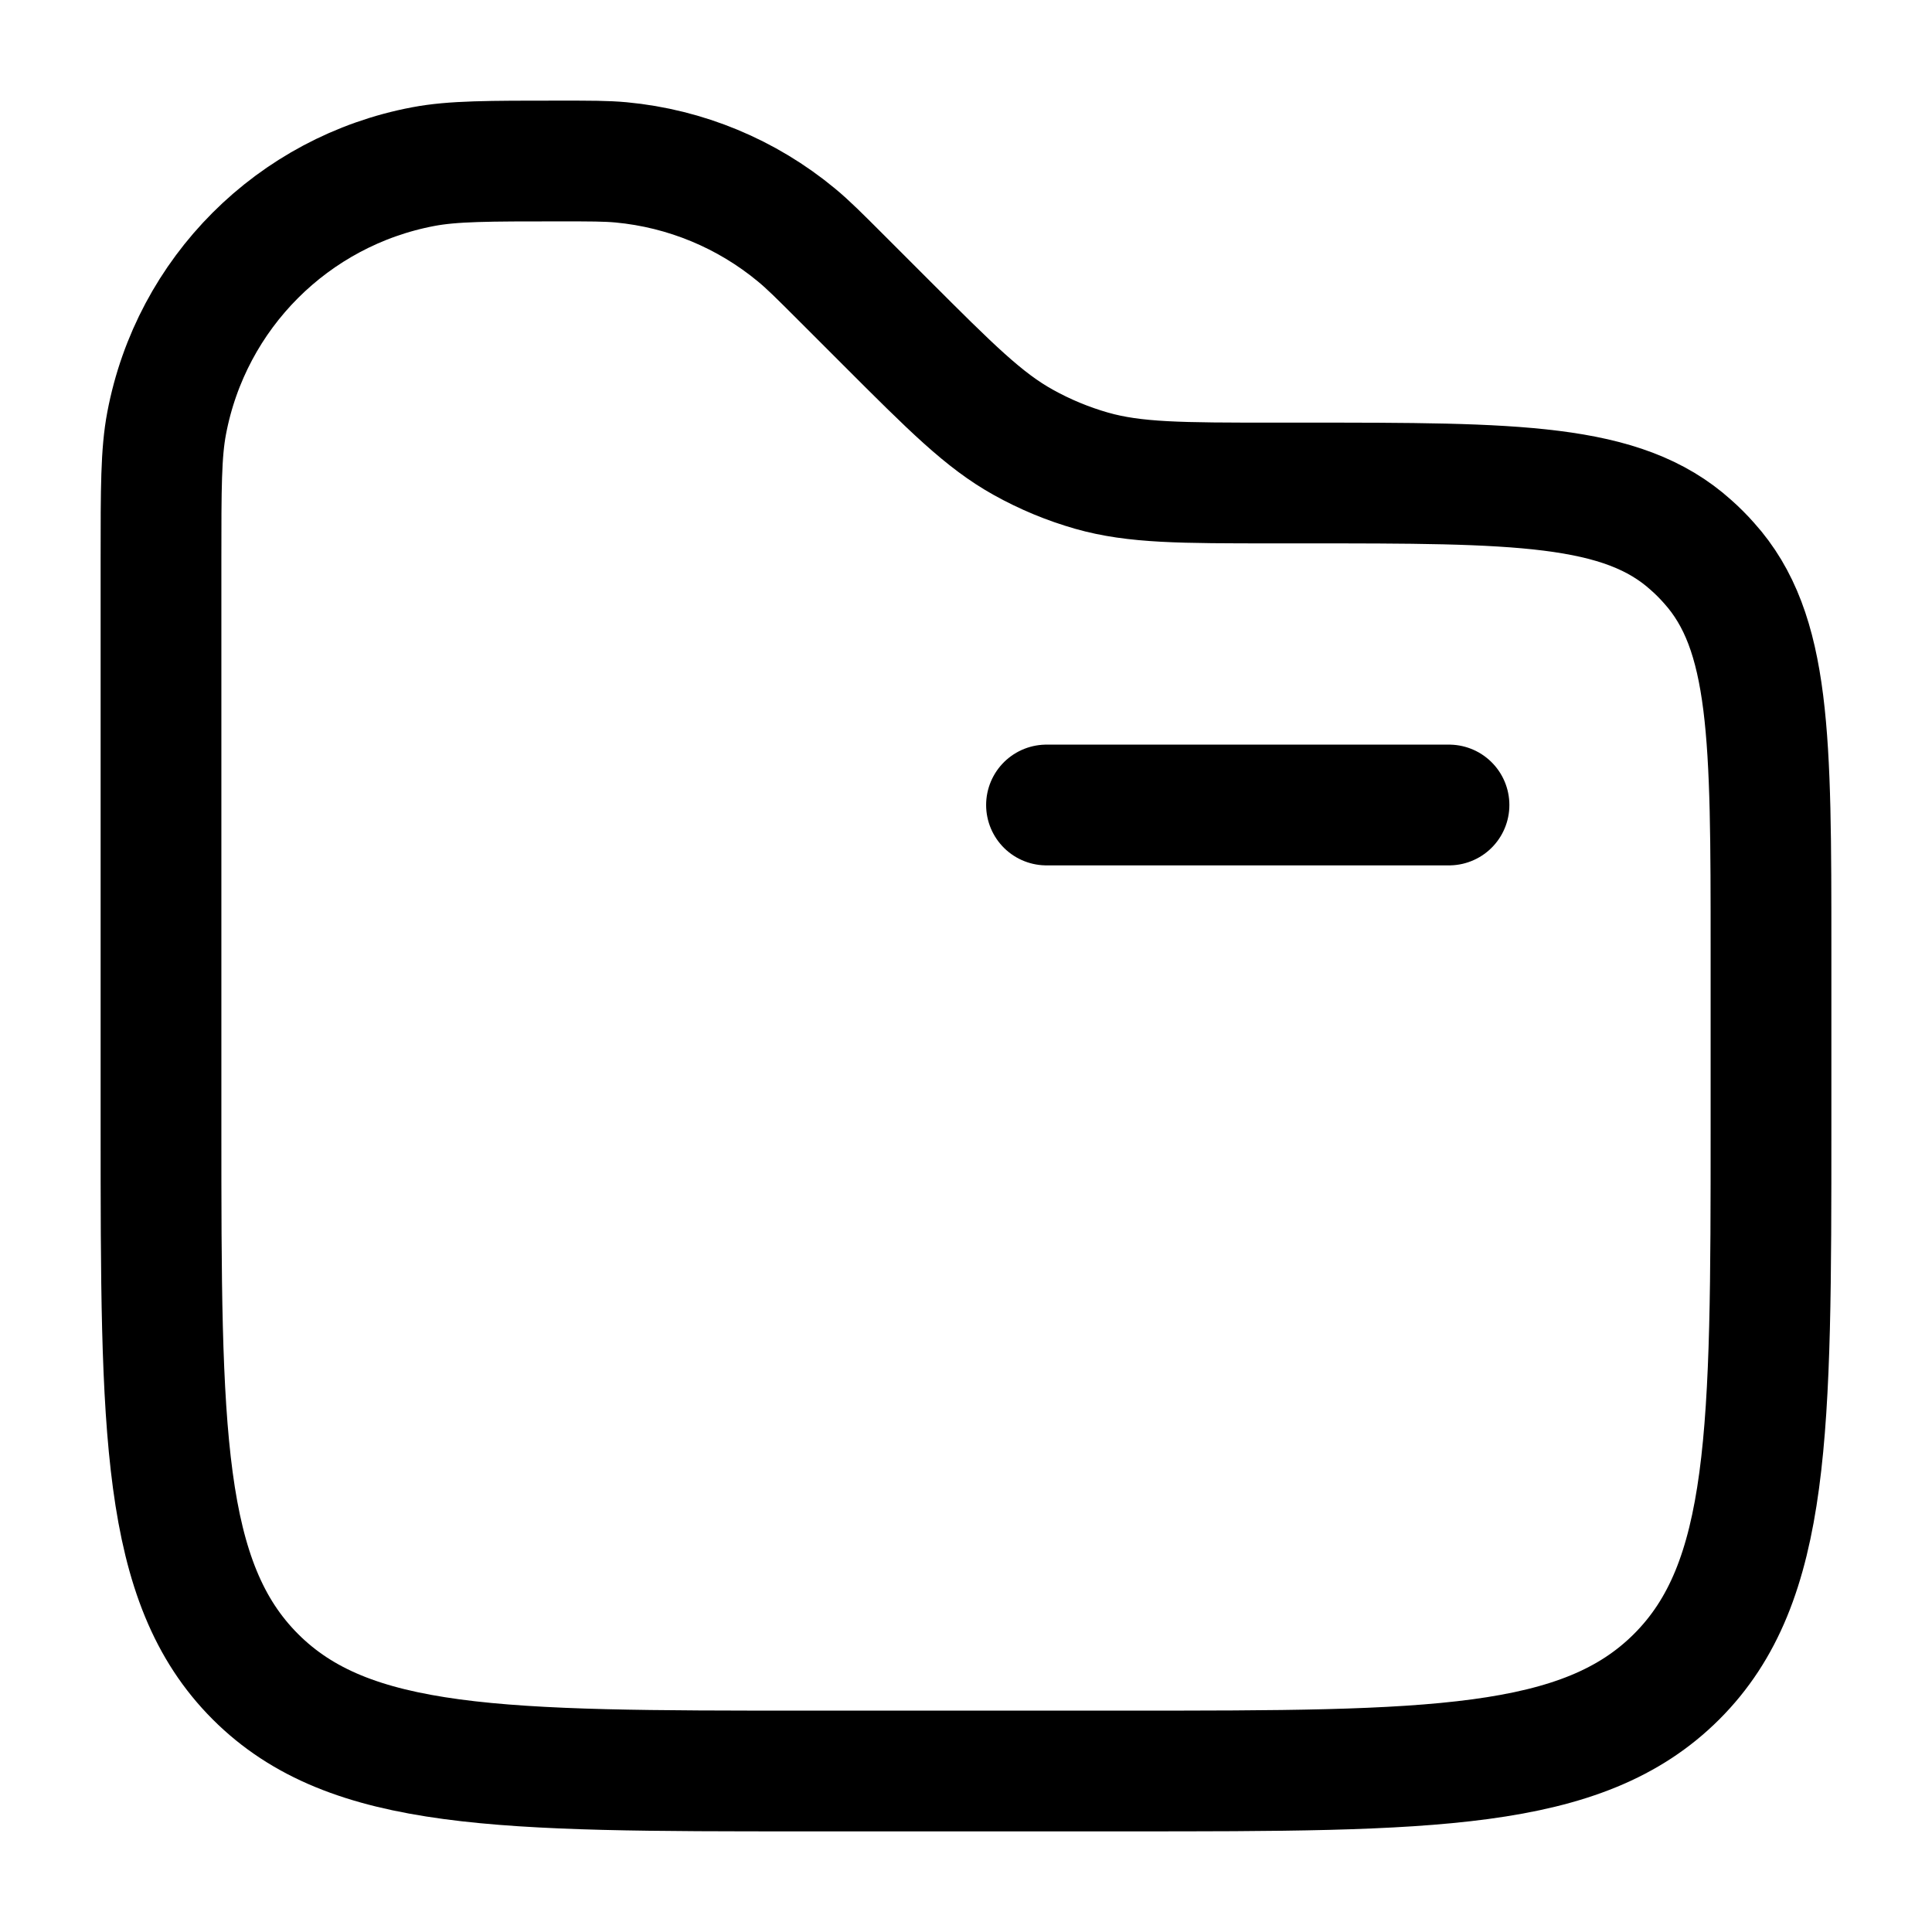
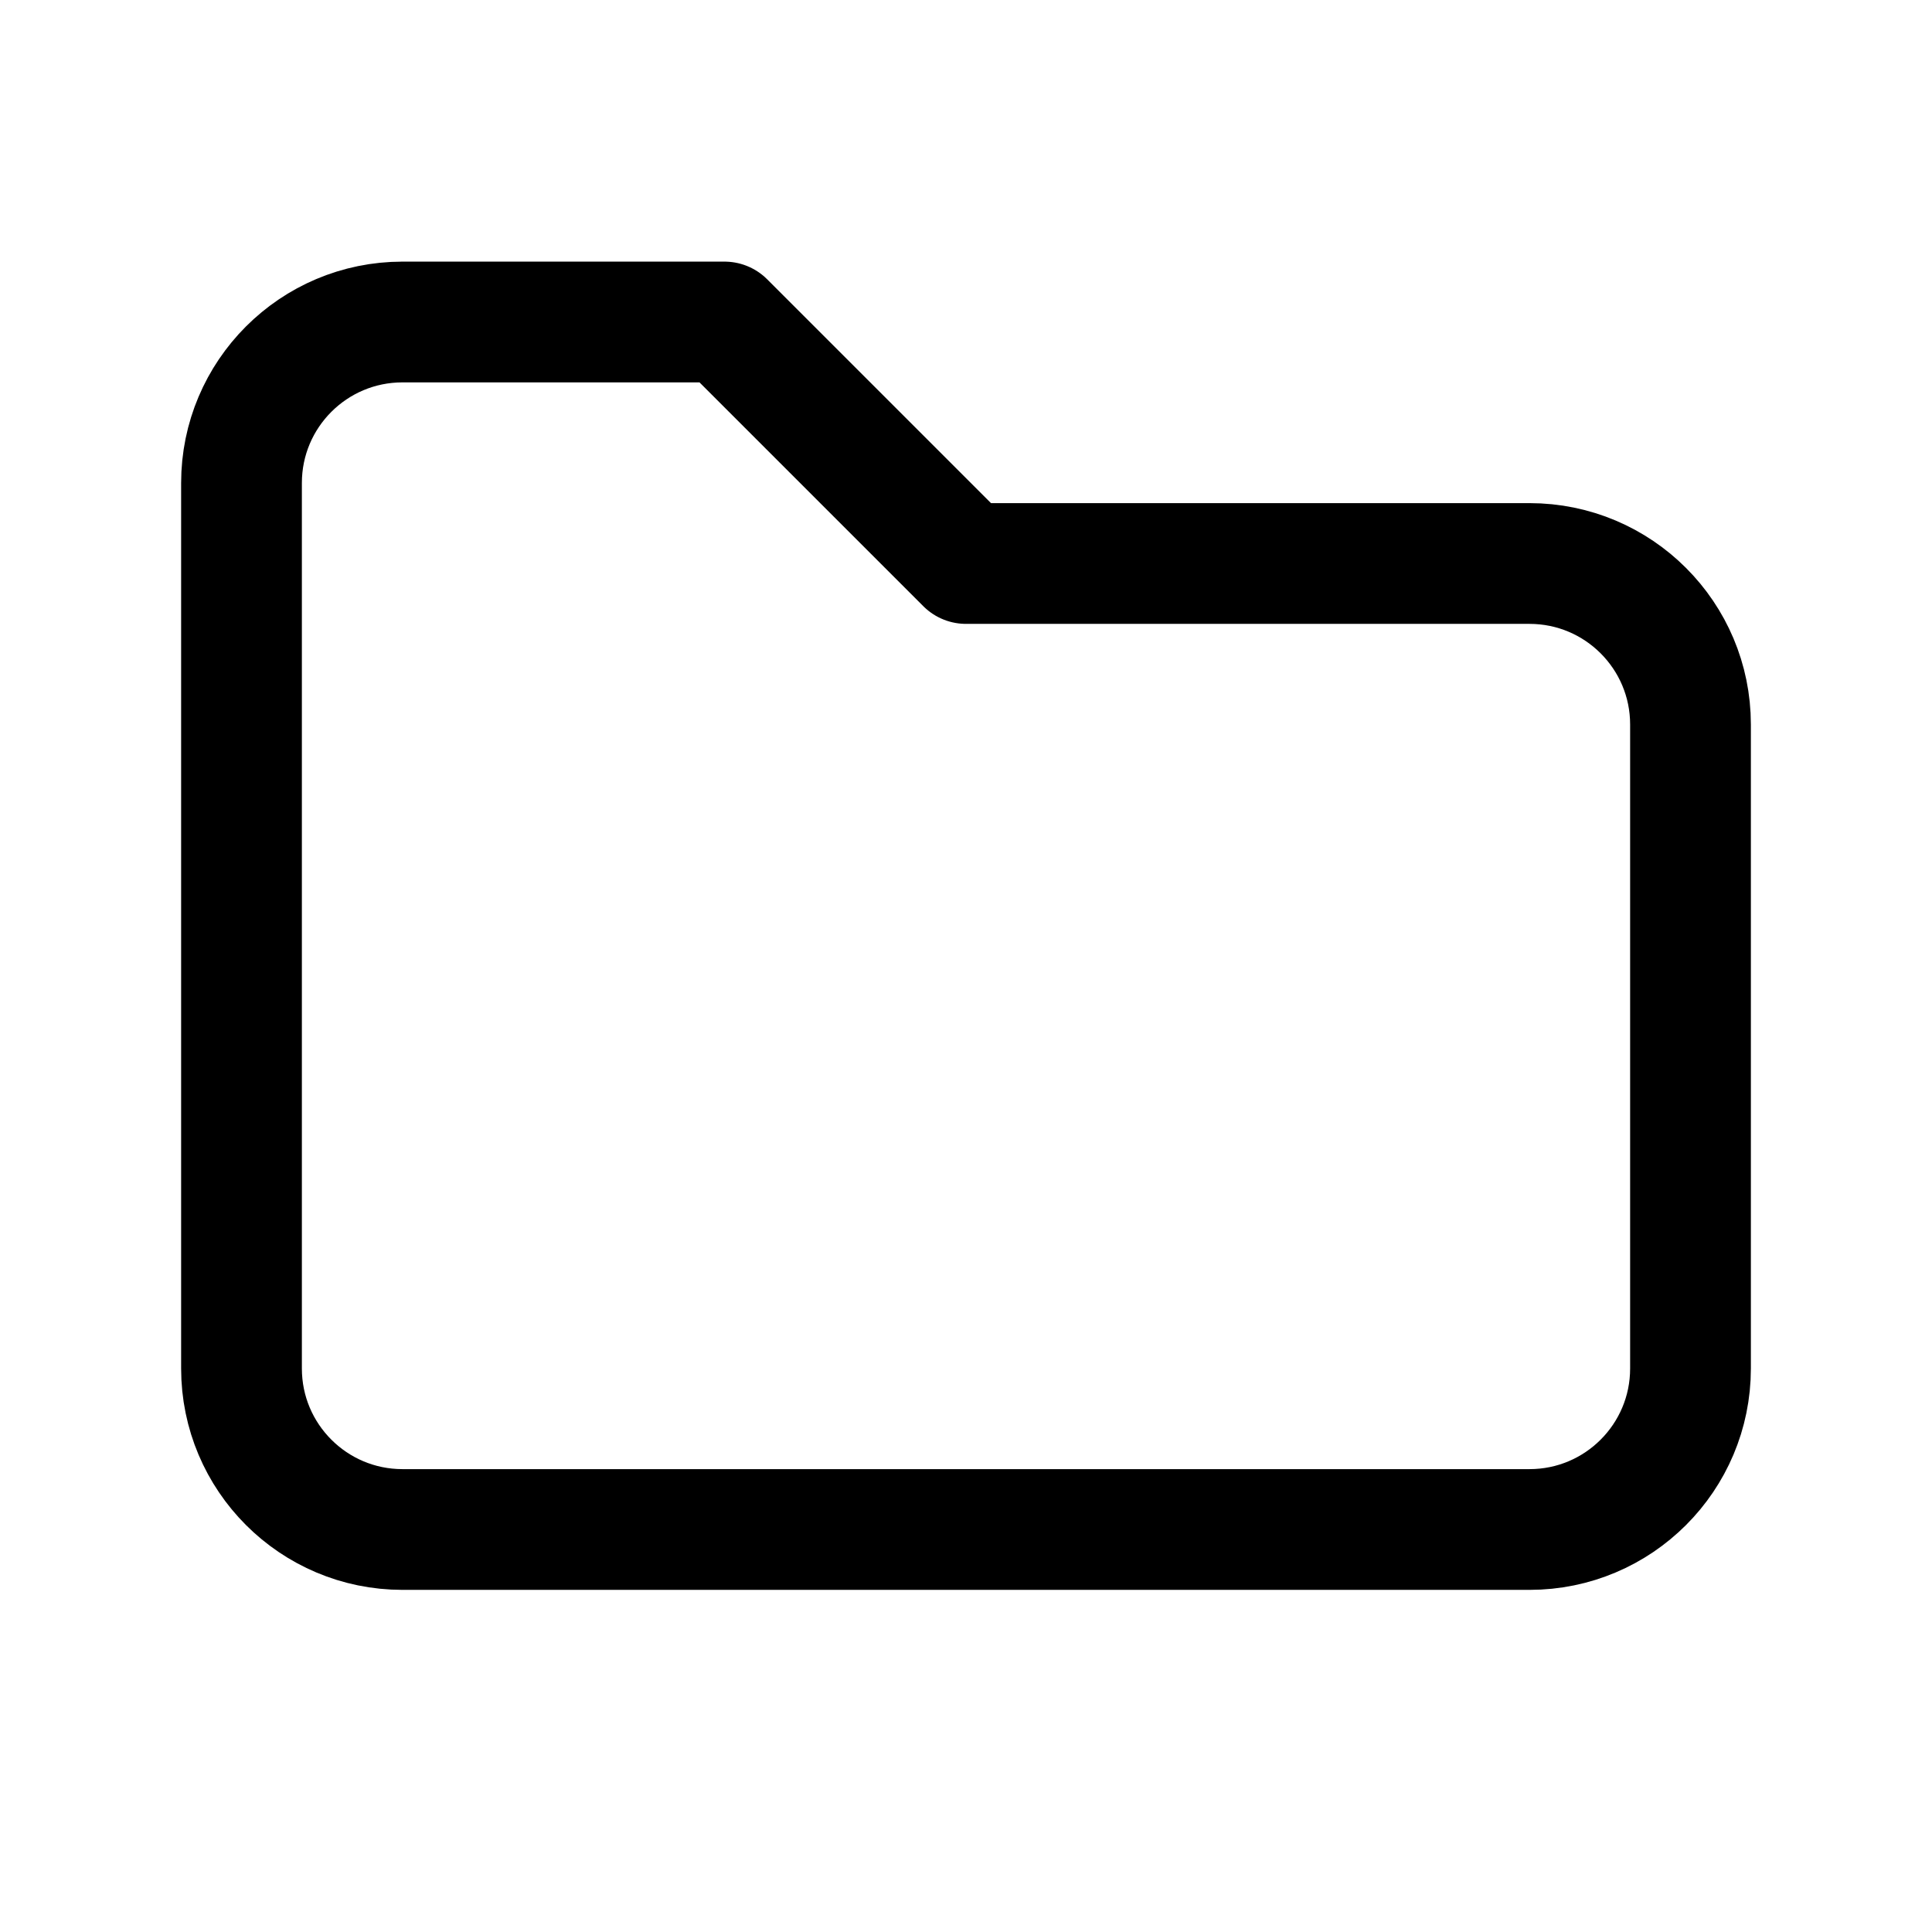
- <svg xmlns="http://www.w3.org/2000/svg" width="1em" height="1em" viewBox="0 0 24 24">
-   <g fill="none" stroke="currentColor" stroke-width="1.5">
-     <path stroke-linecap="round" d="M18 10h-5" />
-     <path d="M2 6.95c0-.883 0-1.324.07-1.692A4 4 0 0 1 5.257 2.07C5.626 2 6.068 2 6.95 2c.386 0 .58 0 .766.017a4 4 0 0 1 2.18.904c.144.119.28.255.554.529L11 4c.816.816 1.224 1.224 1.712 1.495a4 4 0 0 0 .848.352C14.098 6 14.675 6 15.828 6h.374c2.632 0 3.949 0 4.804.77q.119.105.224.224c.77.855.77 2.172.77 4.804V14c0 3.771 0 5.657-1.172 6.828S17.771 22 14 22h-4c-3.771 0-5.657 0-6.828-1.172S2 17.771 2 14z" />
-   </g>
+ <svg xmlns="http://www.w3.org/2000/svg" width="24" height="24" viewBox="0 0 24 24" fill="none" stroke="currentColor" stroke-width="1.5" stroke-linecap="round" stroke-linejoin="round">
+   <path d="M5 4h4l3 3h7a2 2 0 0 1 2 2v8a2 2 0 0 1 -2 2h-14a2 2 0 0 1 -2 -2v-11a2 2 0 0 1 2 -2" />
</svg>
